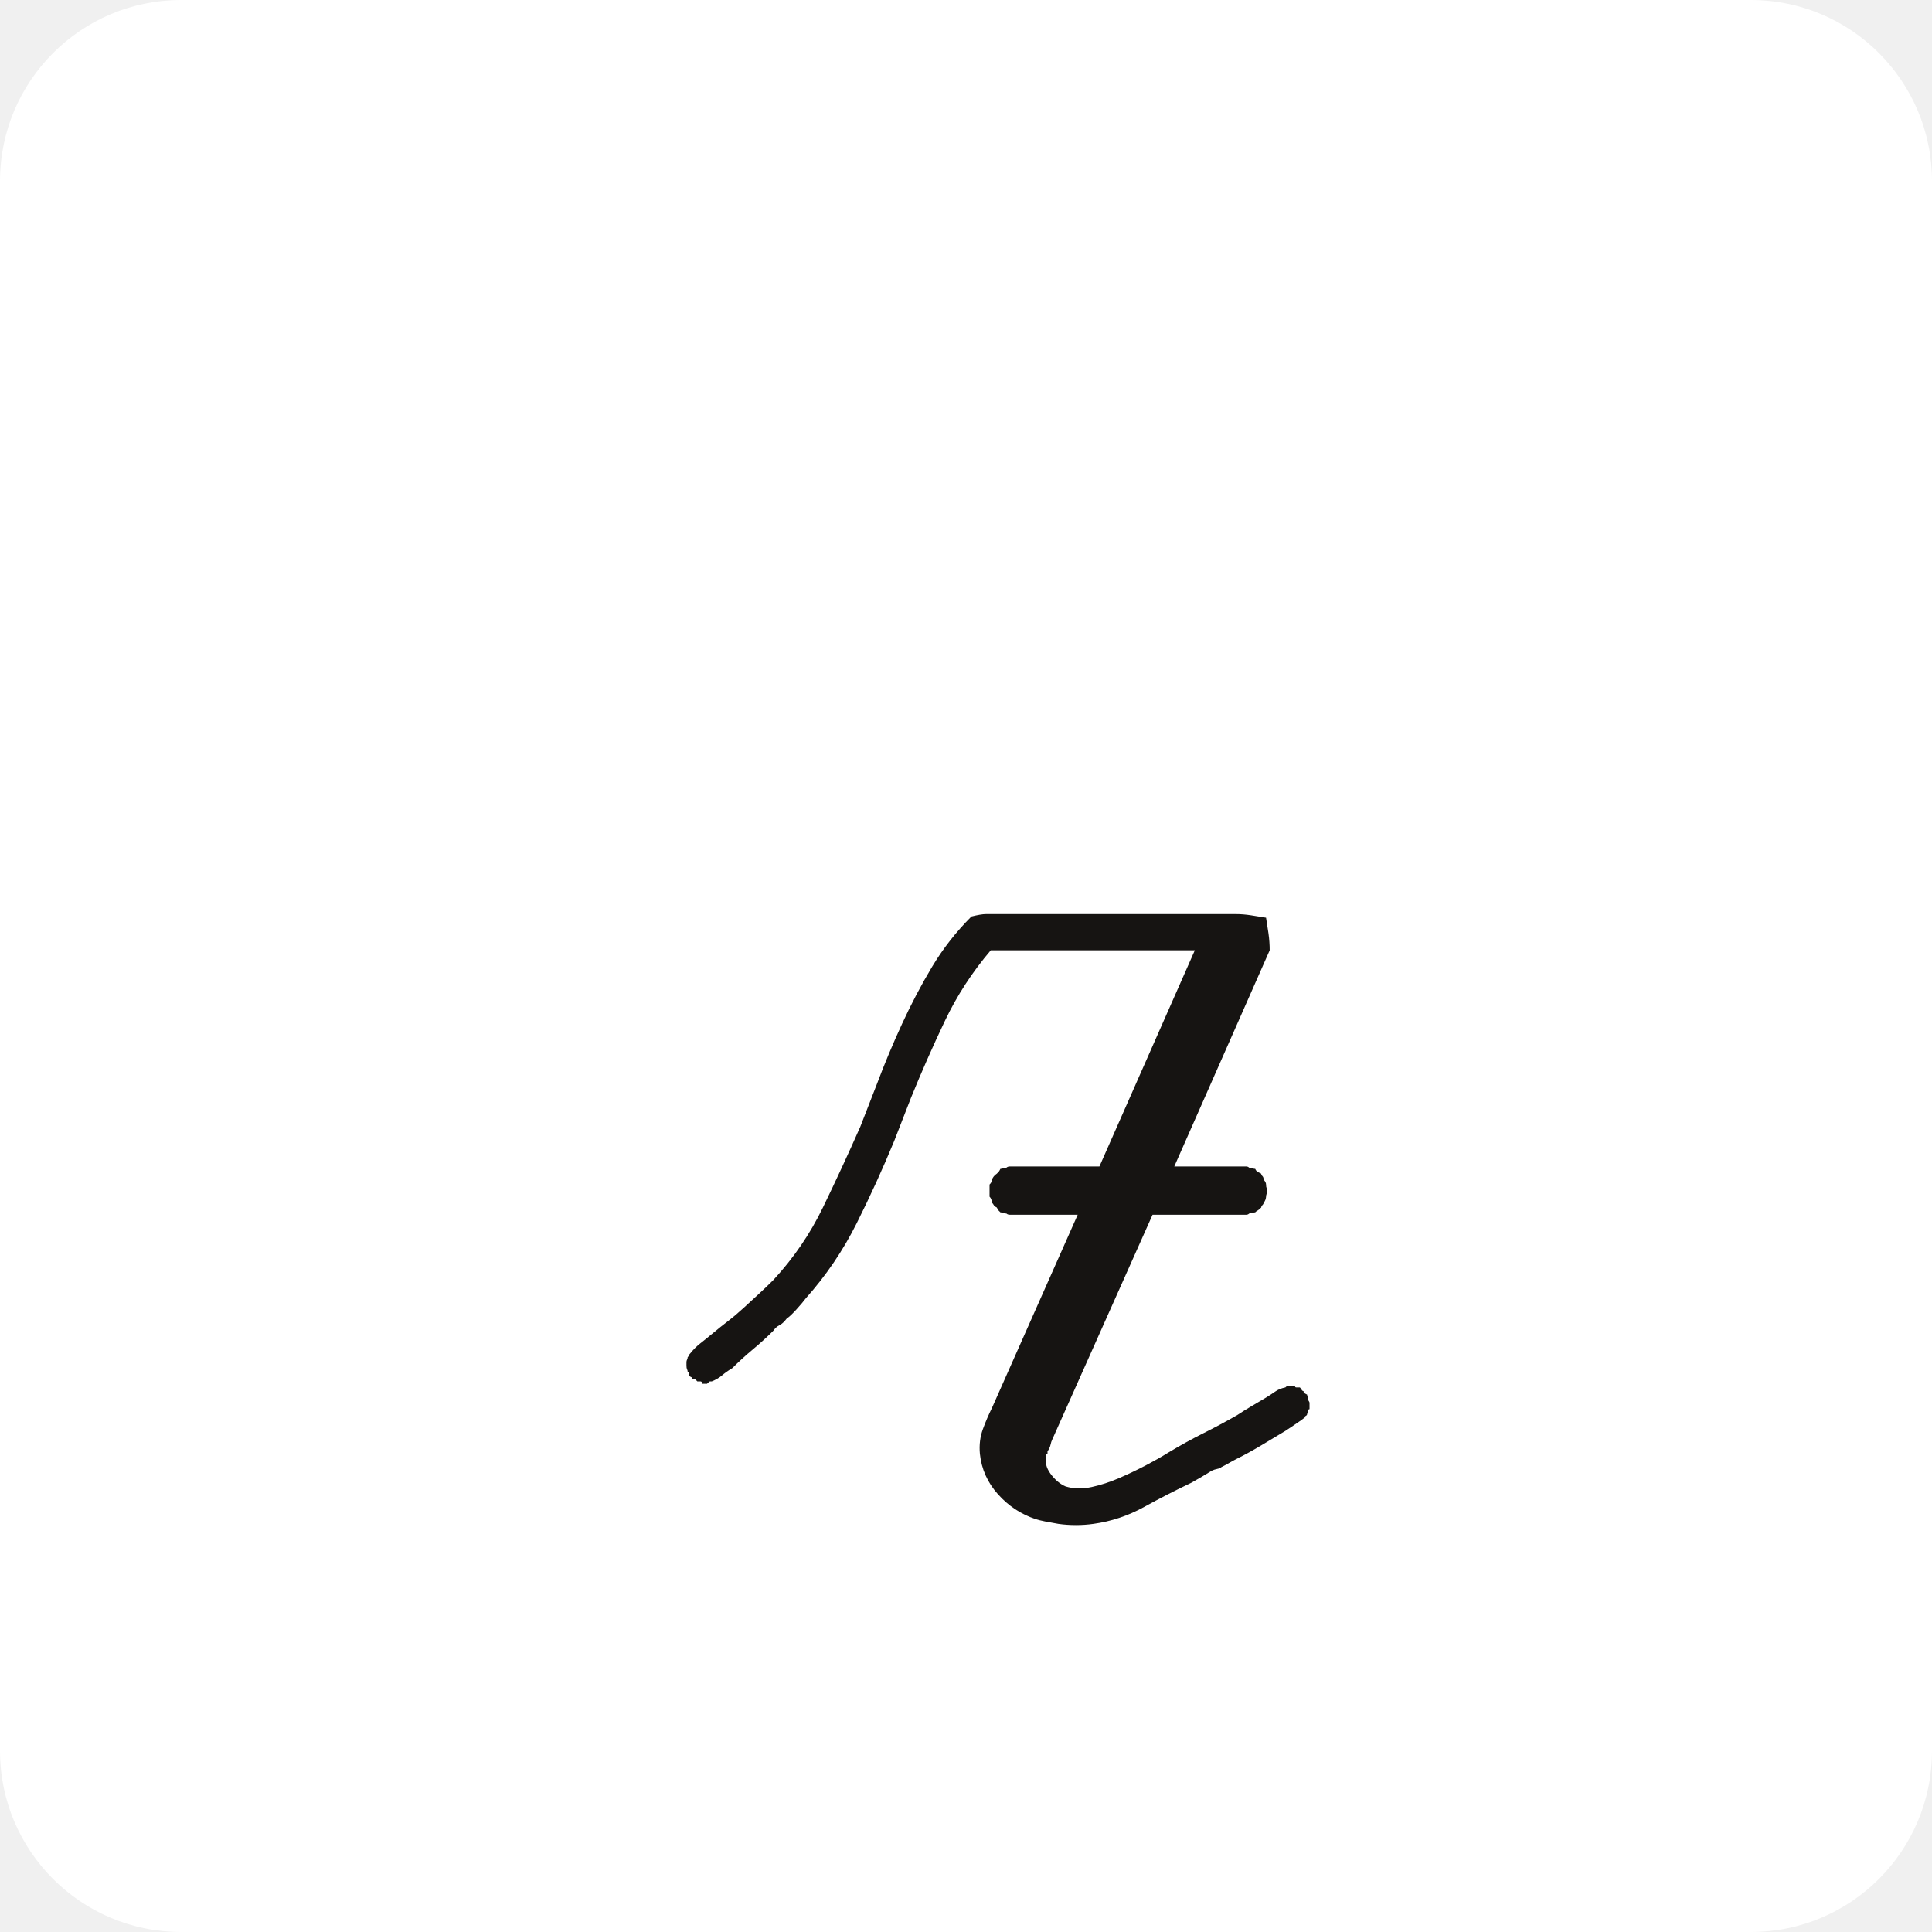
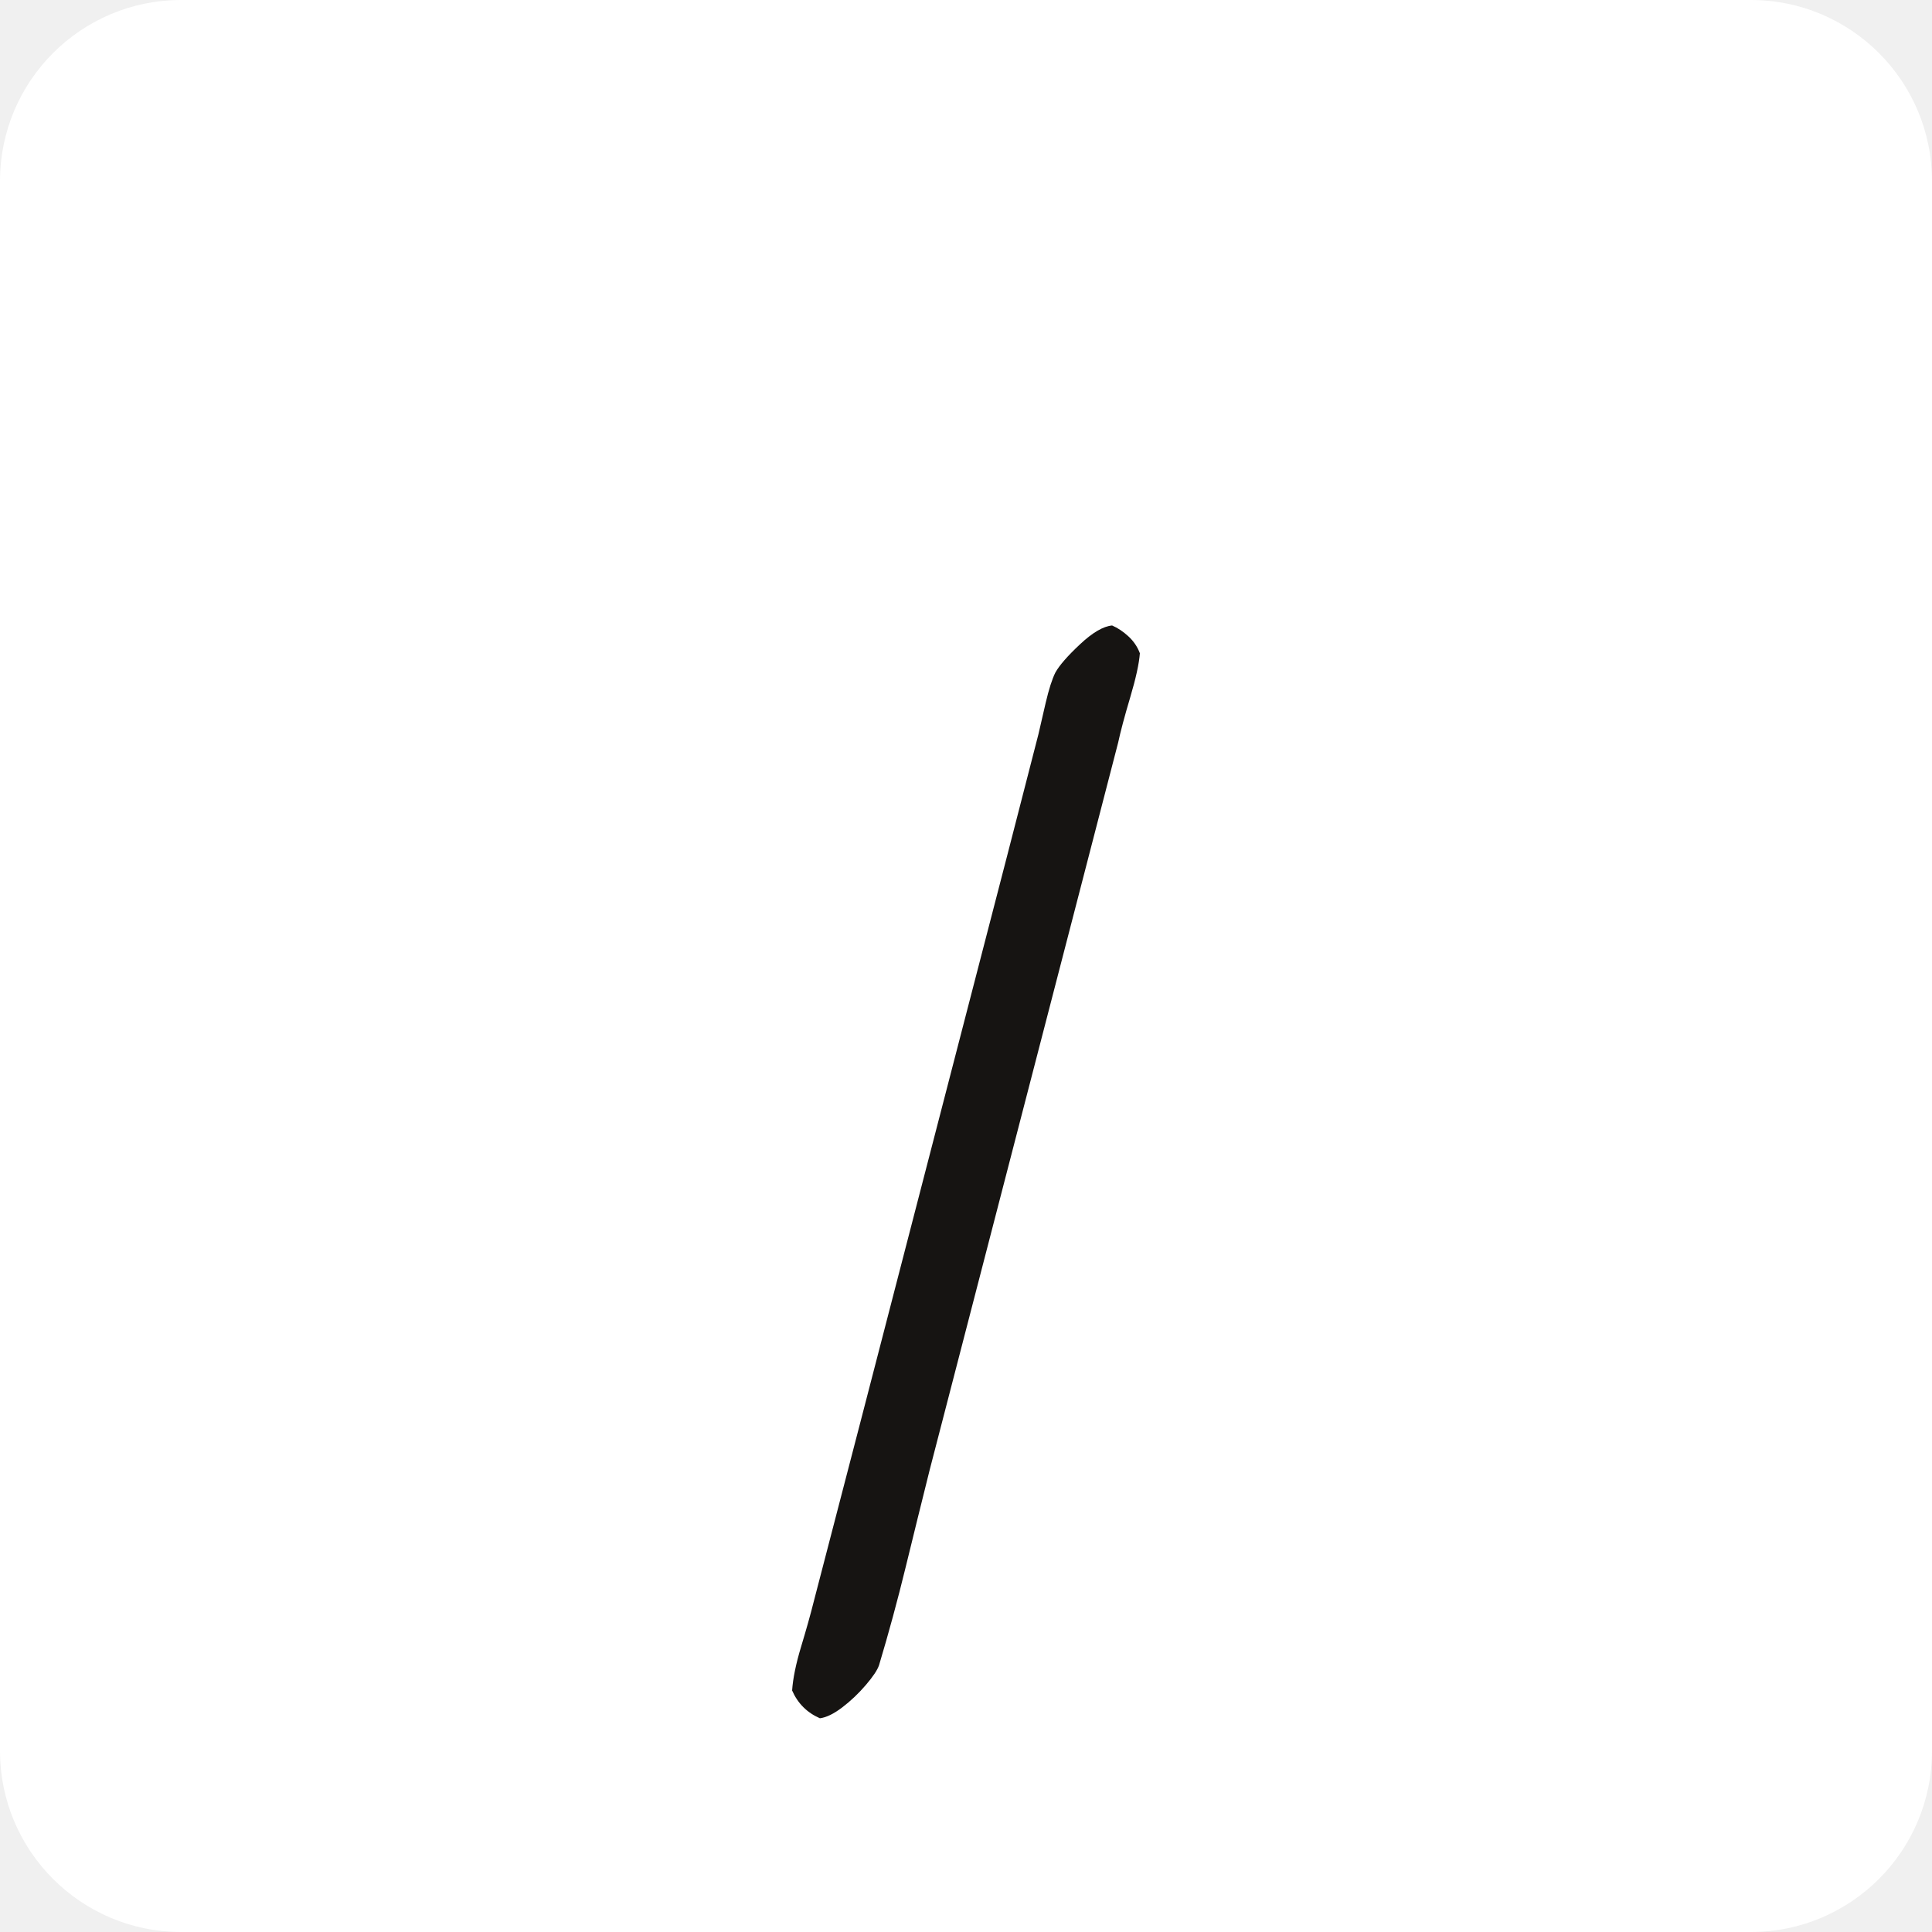
<svg xmlns="http://www.w3.org/2000/svg" width="64" height="64" viewBox="0 0 64 64" role="img" aria-label="U+F0018">
  <rect width="64" height="64" rx="6" fill="#ffffff" />
  <g fill="#161412">
-     <path transform="translate(21.34 49.92) scale(0.04 -0.04)" d="M38 127Q42 132 46.5 135.5Q51 139 57 144Q63 149 69.5 154.0Q76 159 82.5 165.0Q89 171 95.0 176.5Q101 182 107 188Q132 215 148.0 248.0Q164 281 179 315L193 351Q202 375 213.5 400.0Q225 425 238.5 447.5Q252 470 271 489Q275 490 278.0 490.5Q281 491 283 491H490Q496 491 502.5 490.0Q509 489 515 488Q516 482 517.0 475.0Q518 468 518 461L439 282H496Q497 282 498.5 282.0Q500 282 501 281Q502 281 503.5 280.5Q505 280 506 280Q507 278 508.0 277.5Q509 277 511 276Q511 275 512.0 274.0Q513 273 513 271Q514 270 514.5 269.0Q515 268 515 267Q515 265 515.5 264.0Q516 263 516 262Q516 261 515.5 259.5Q515 258 515 257Q515 256 514.5 254.5Q514 253 513 252Q513 251 512.0 250.0Q511 249 511 248Q509 246 508.0 245.5Q507 245 506 244Q505 244 501 243Q500 242 498.5 242.0Q497 242 496 242H421L338 56Q337 54 336.5 51.5Q336 49 334 46Q334 46 334.0 46.0Q334 46 334 46Q334 46 334.0 45.5Q334 45 334 44Q334 44 334.0 44.0Q334 44 334 44Q333 44 333.0 43.5Q333 43 333 43Q331 35 336.5 27.5Q342 20 349 17Q359 14 370.5 16.5Q382 19 393.5 24.0Q405 29 415.5 34.5Q426 40 434 45Q449 54 463.0 61.0Q477 68 491 76Q497 80 503.0 83.5Q509 87 514.0 90.0Q519 93 522.5 95.5Q526 98 531 99Q532 100 532.5 100.0Q533 100 534 100Q536 100 537.0 100.0Q538 100 539 100Q539 99 540.0 99.0Q541 99 543 99Q544 98 544.5 97.0Q545 96 546 96Q546 95 546.5 94.5Q547 94 549 93Q549 92 549.5 91.0Q550 90 550 89Q550 88 550.5 87.5Q551 87 551 86Q551 84 551.0 83.0Q551 82 551 81Q550 81 550.0 80.0Q550 79 549 77Q549 76 548.0 75.5Q547 75 547 74Q543 71 538.5 68.0Q534 65 531 63Q521 57 511.0 51.0Q501 45 491 40Q487 38 484.5 36.5Q482 35 478 33Q477 32 474.5 31.5Q472 31 470 30Q462 25 453 20Q434 11 414.0 0.0Q394 -11 372 -14Q365 -15 357.5 -15.0Q350 -15 343 -14Q337 -13 332.0 -12.0Q327 -11 324 -10Q306 -4 293.0 10.5Q280 25 278 44Q277 55 280.5 64.5Q284 74 288 82L359 242H306Q305 242 303.0 242.0Q301 242 300 243Q299 243 297.5 243.5Q296 244 295 244Q294 245 293.5 245.5Q293 246 292 248Q290 249 289.5 250.0Q289 251 288 252Q288 253 287.5 254.5Q287 256 286 257Q286 258 286.0 259.5Q286 261 286 262Q286 263 286.0 264.0Q286 265 286 267Q287 268 287.5 269.0Q288 270 288 271Q289 274 292 276Q293 277 293.5 277.5Q294 278 295 280Q296 280 297.5 280.5Q299 281 300 281Q301 282 303.0 282.0Q305 282 306 282H377L456 461H287Q264 434 249.0 402.5Q234 371 221 339L207 303Q193 269 176.0 235.0Q159 201 134 173Q131 169 126.0 163.5Q121 158 118 156Q115 152 112.0 150.5Q109 149 107 146Q99 138 90.0 130.5Q81 123 73 115Q68 112 64.5 109.0Q61 106 56 104Q55 104 54.5 104.0Q54 104 52 102Q51 102 50.0 102.0Q49 102 48 102Q48 104 46.5 104.0Q45 104 44 104Q43 105 42.5 105.5Q42 106 40 106Q40 107 39.0 107.5Q38 108 38 108Q37 109 37.0 110.5Q37 112 36 112Q36 113 35.5 114.0Q35 115 35 117Q35 117 35.0 118.0Q35 119 35 120Q35 121 35.5 122.0Q36 123 36 124Q37 125 37.0 125.5Q37 126 38 127Z" />
+     <path transform="translate(23.44 49.92) scale(0.04 -0.04)" d="M93 -175Q77 -168 70 -152Q71 -137 77.5 -115.5Q84 -94 88 -78L127 72L248 539L274 640Q276 649 280.0 666.0Q284 683 288 691Q293 700 308.5 714.5Q324 729 335 730Q342 727 348.5 721.0Q355 715 358 707Q357 694 350.0 670.5Q343 647 340 633L304 494L184 31Q174 -9 164.0 -50.0Q154 -91 142 -131Q140 -137 131.0 -147.5Q122 -158 111.5 -166.0Q101 -174 93 -175Z" />
  </g>
</svg>
